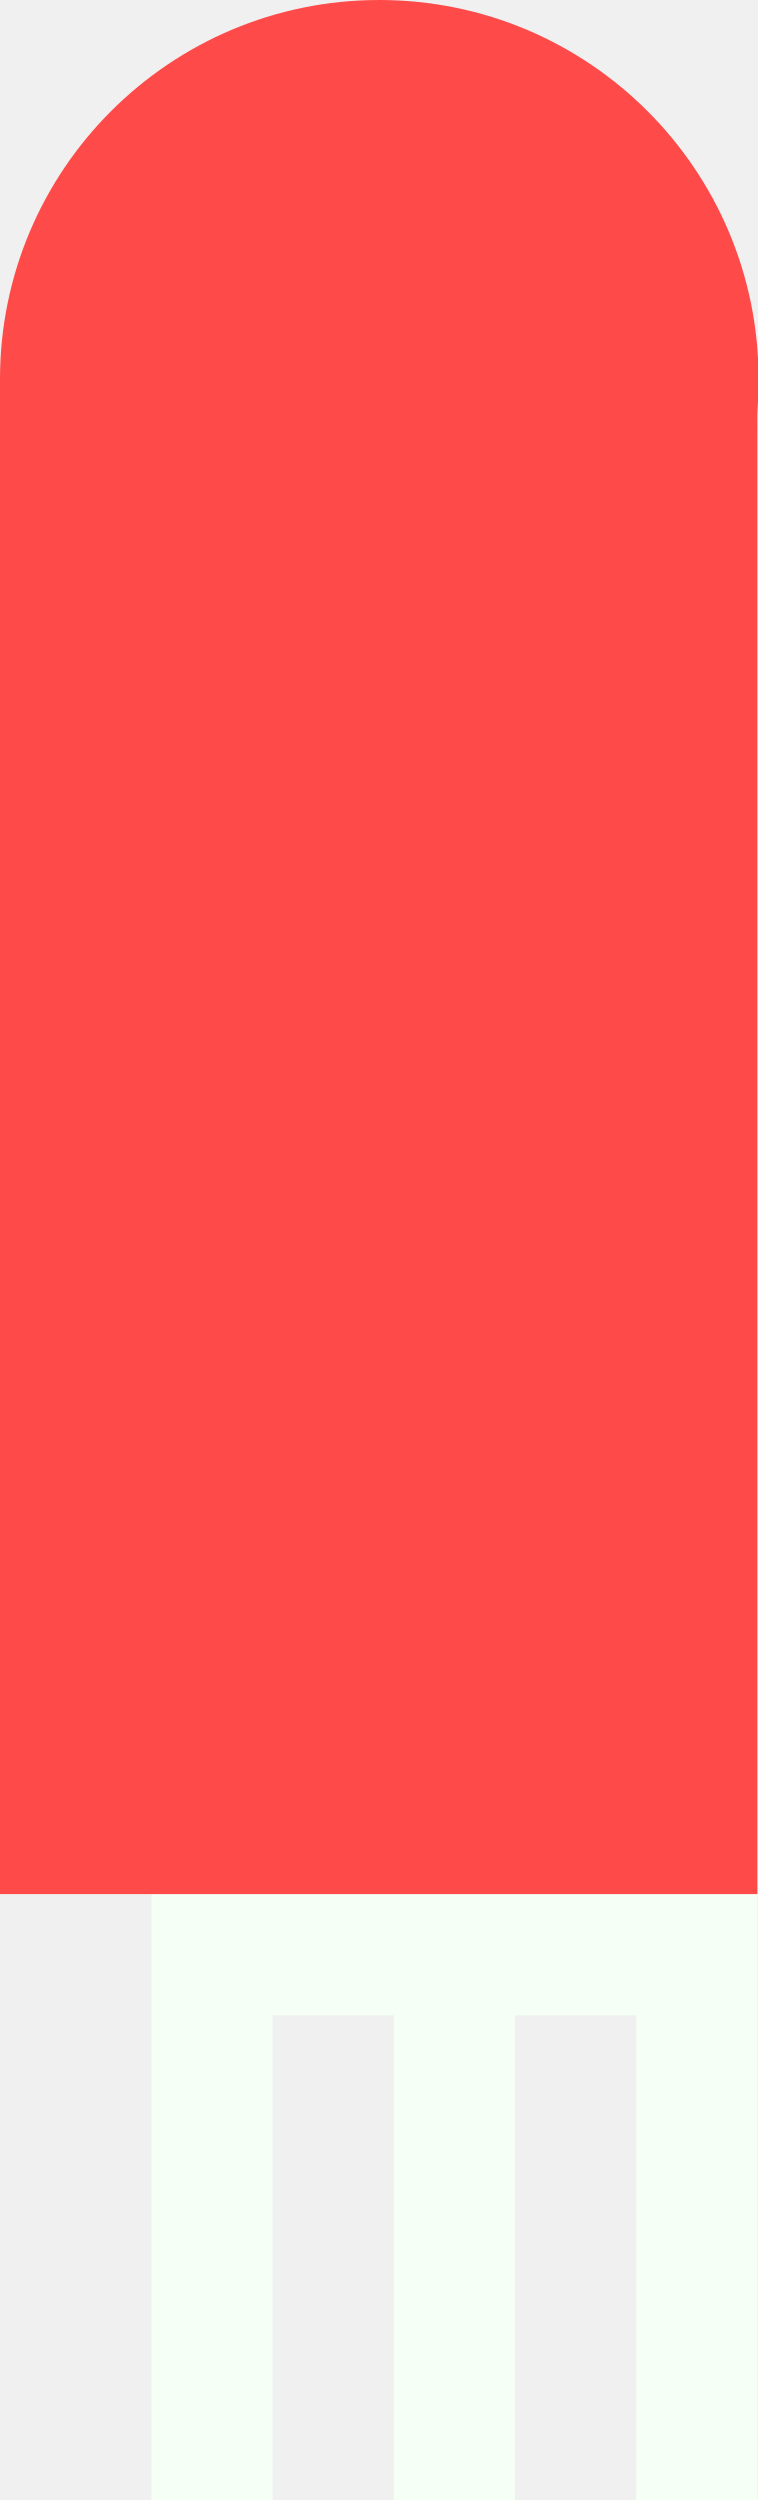
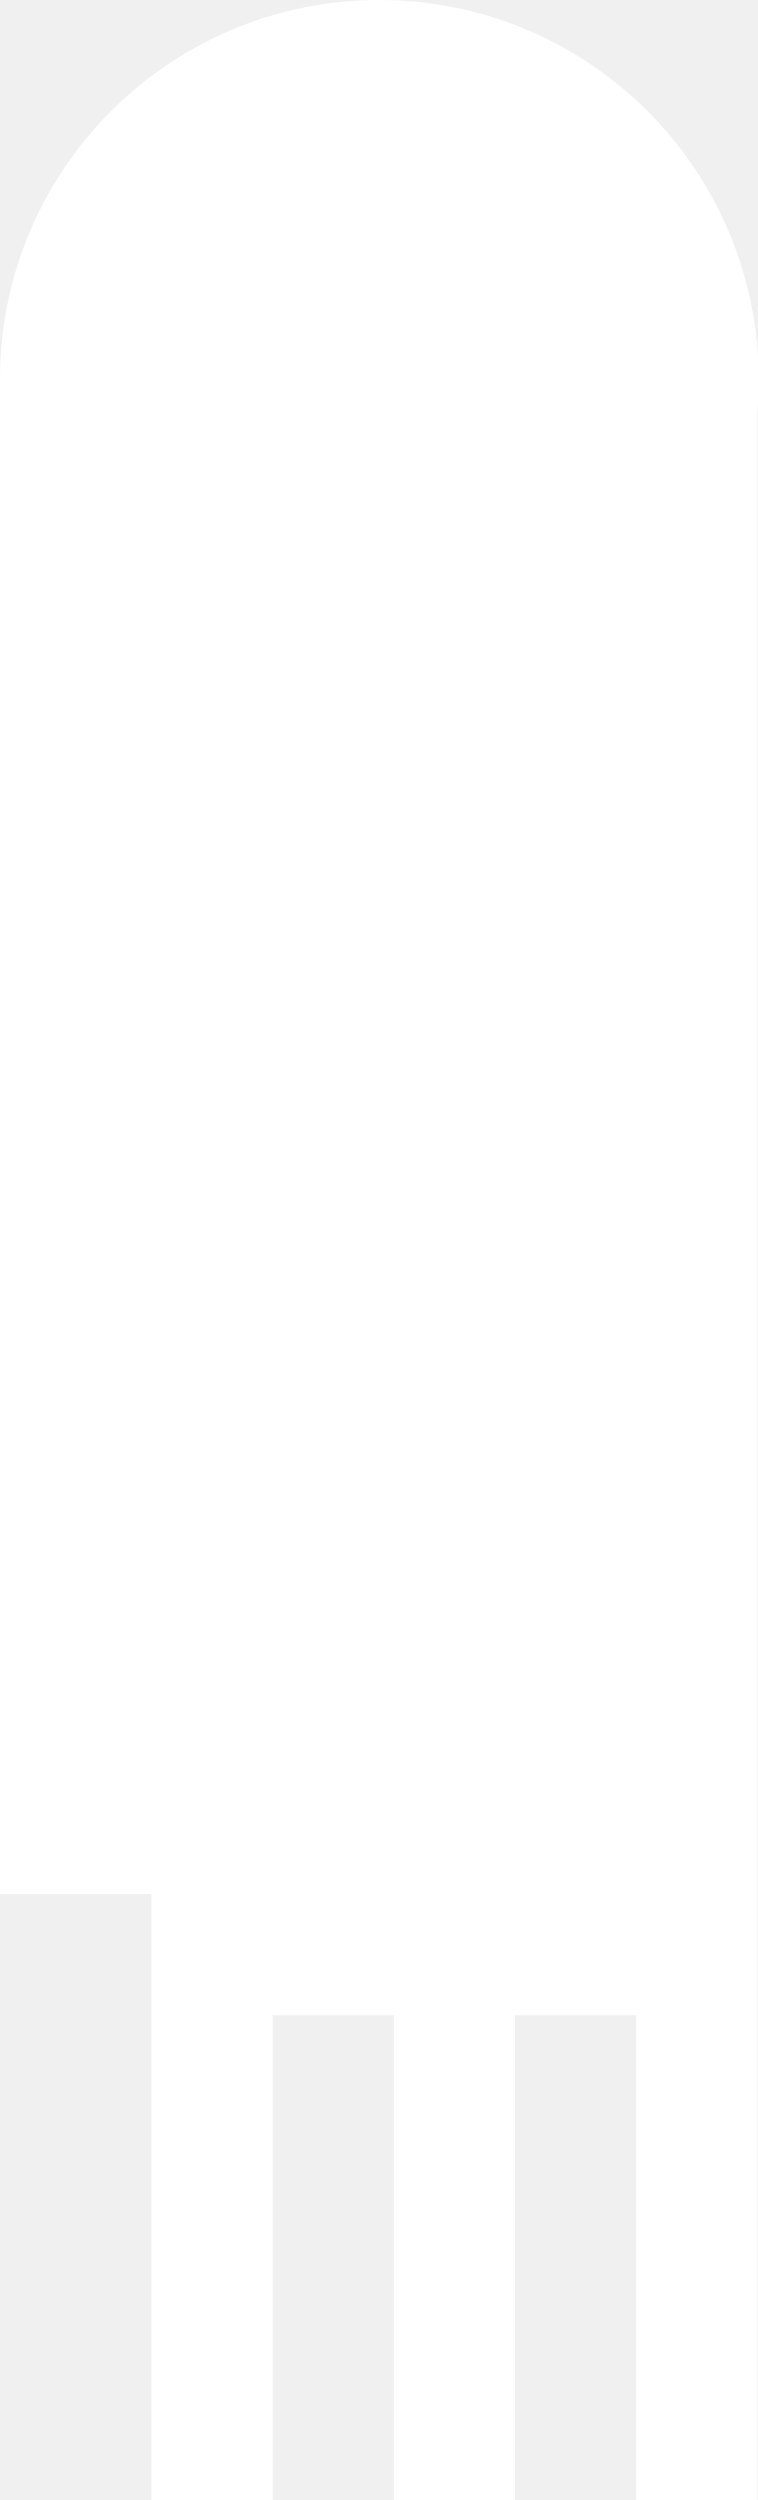
<svg xmlns="http://www.w3.org/2000/svg" id="ARM" viewBox="0 0 6.25 20.63">
  <defs>
-     <style>.cls-1{fill:#f5fff5;}.cls-2{fill:#fe4a49;}</style>
+     <style>.cls-1{fill:#fff;}</style>
  </defs>
  <polygon class="cls-1" points="1.25 15.63 1.25 20.63 2.25 20.63 2.25 16.63 3.25 16.63 3.25 20.63 4.25 20.63 4.25 16.63 5.25 16.63 5.25 20.63 6.25 20.63 6.25 15.63 1.25 15.63" />
-   <rect class="cls-2" y="3.13" width="6.25" height="12.5" />
-   <circle class="cls-2" cx="3.13" cy="3.13" r="3.13" />
+   <rect class="cls-1" y="3.13" width="6.25" height="12.5" />
+   <circle class="cls-1" cx="3.13" cy="3.13" r="3.13" />
</svg>
